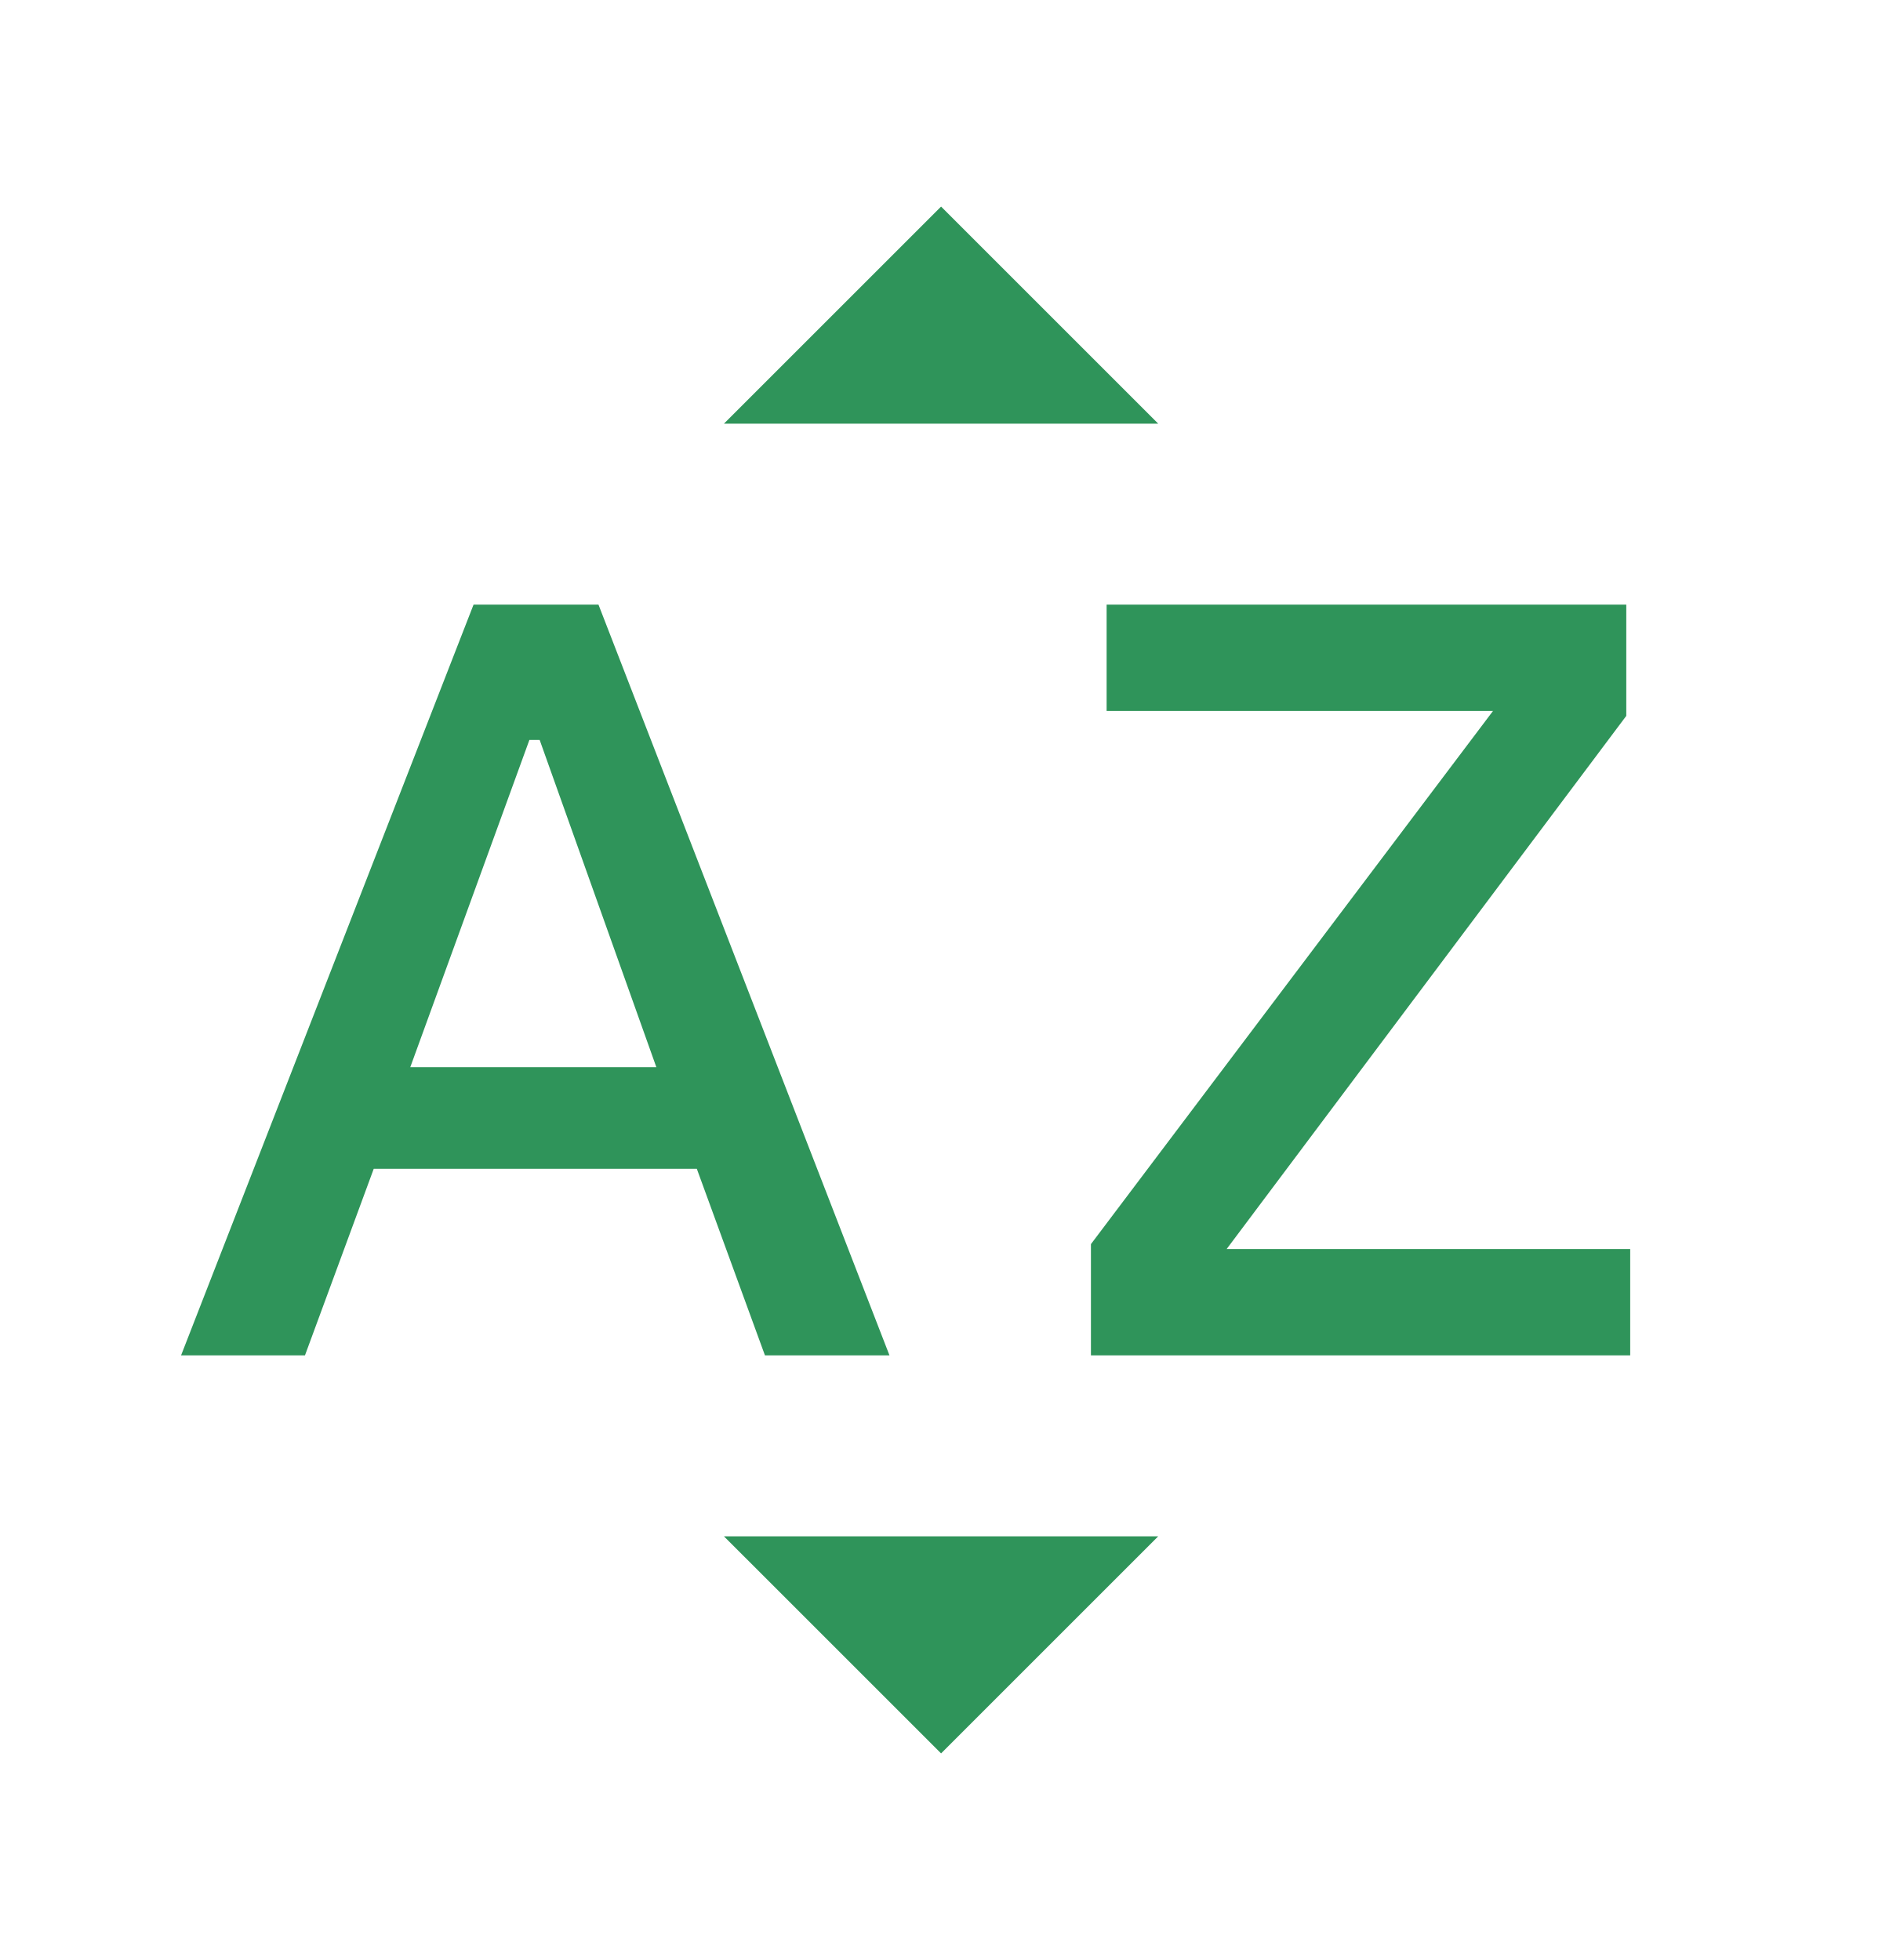
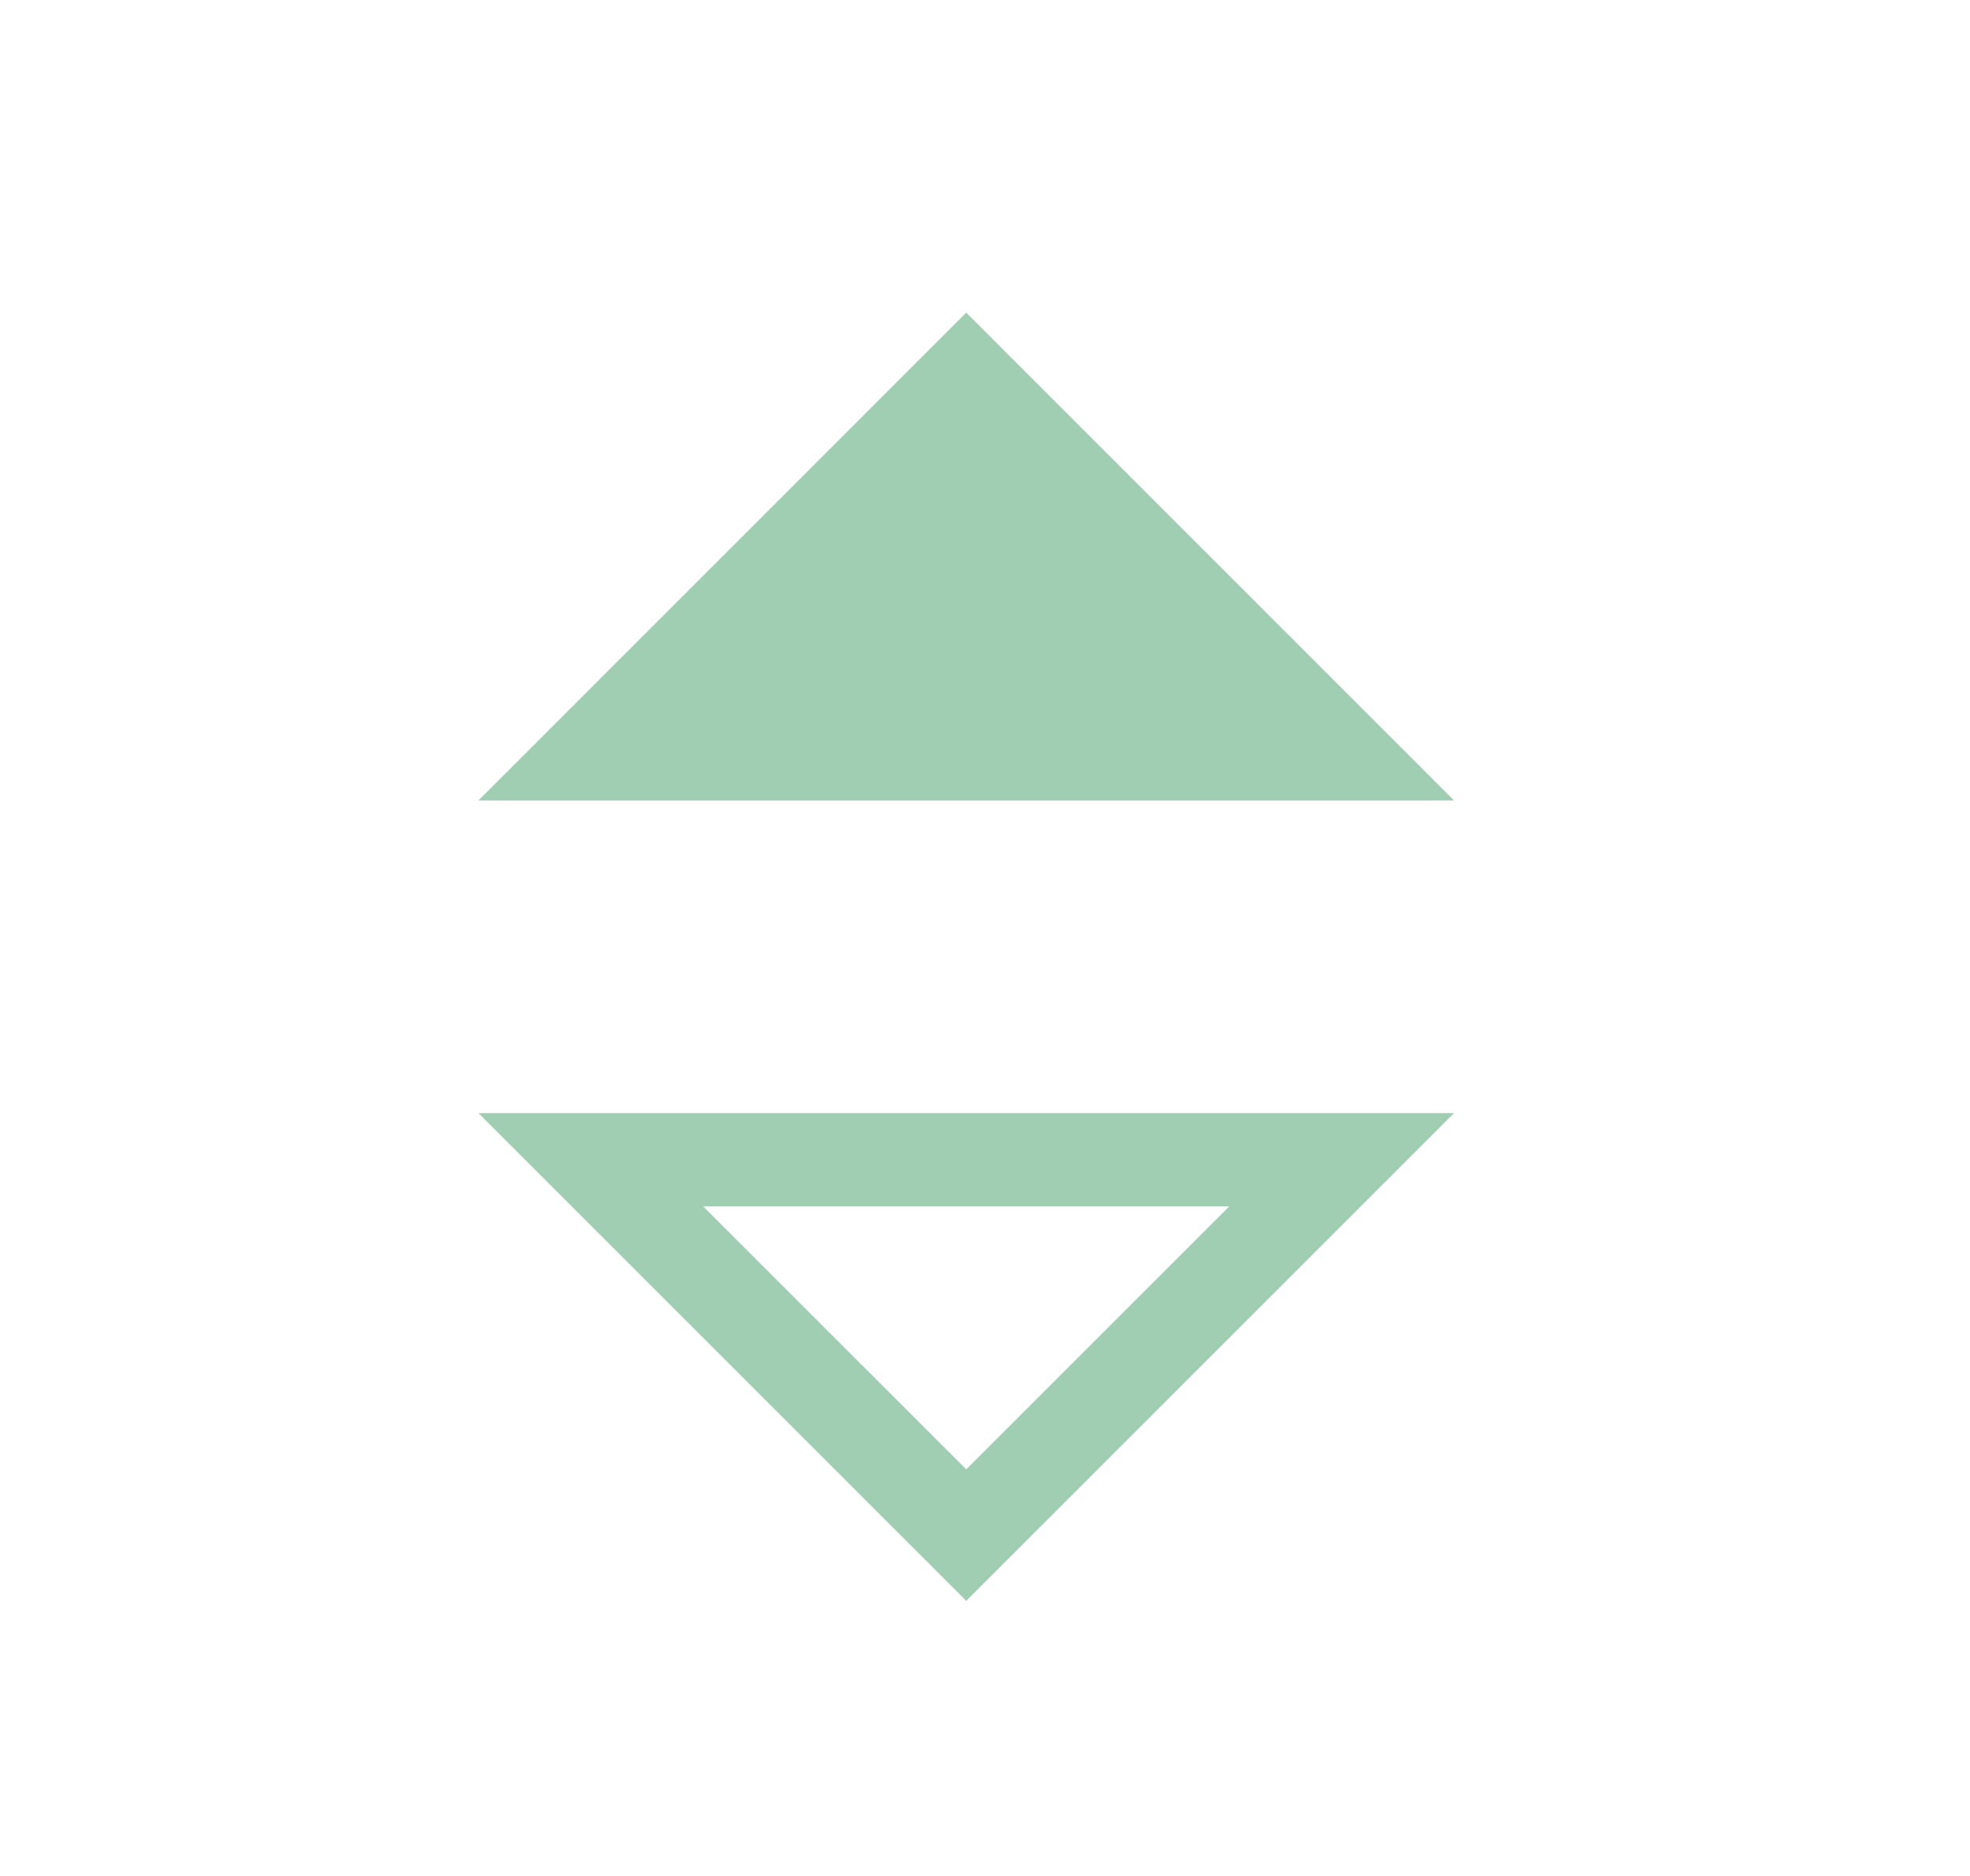
- <svg xmlns="http://www.w3.org/2000/svg" width="24" height="25" viewBox="0 0 24 25" fill="none">
-   <path d="M2.309 17.288L6.039 7.712H7.632L11.343 17.288H9.755L8.886 14.908H4.766L3.889 17.288H2.309ZM5.232 13.612H8.37L6.882 9.438H6.751L5.232 13.612ZM13.912 17.288V15.869L19.039 9.069H14.112V7.712H20.739V9.131L15.643 15.931H20.789V17.288H13.912ZM9.232 5.404L12.001 2.635L14.77 5.404H9.232ZM12.001 22.365L9.232 19.596H14.77L12.001 22.365Z" fill="#2F945A" />
+ <svg xmlns="http://www.w3.org/2000/svg" width="21" height="20" viewBox="0 0 21 20" fill="none">
+   <path d="M5.1 8.534L10.3 3.333L15.5 8.534L5.1 8.534ZM5.1 11.867L15.5 11.867L10.3 17.067L5.1 11.867ZM7.495 12.861L10.3 15.665L13.104 12.861L7.495 12.861Z" fill="#9FCEB3" />
</svg>
